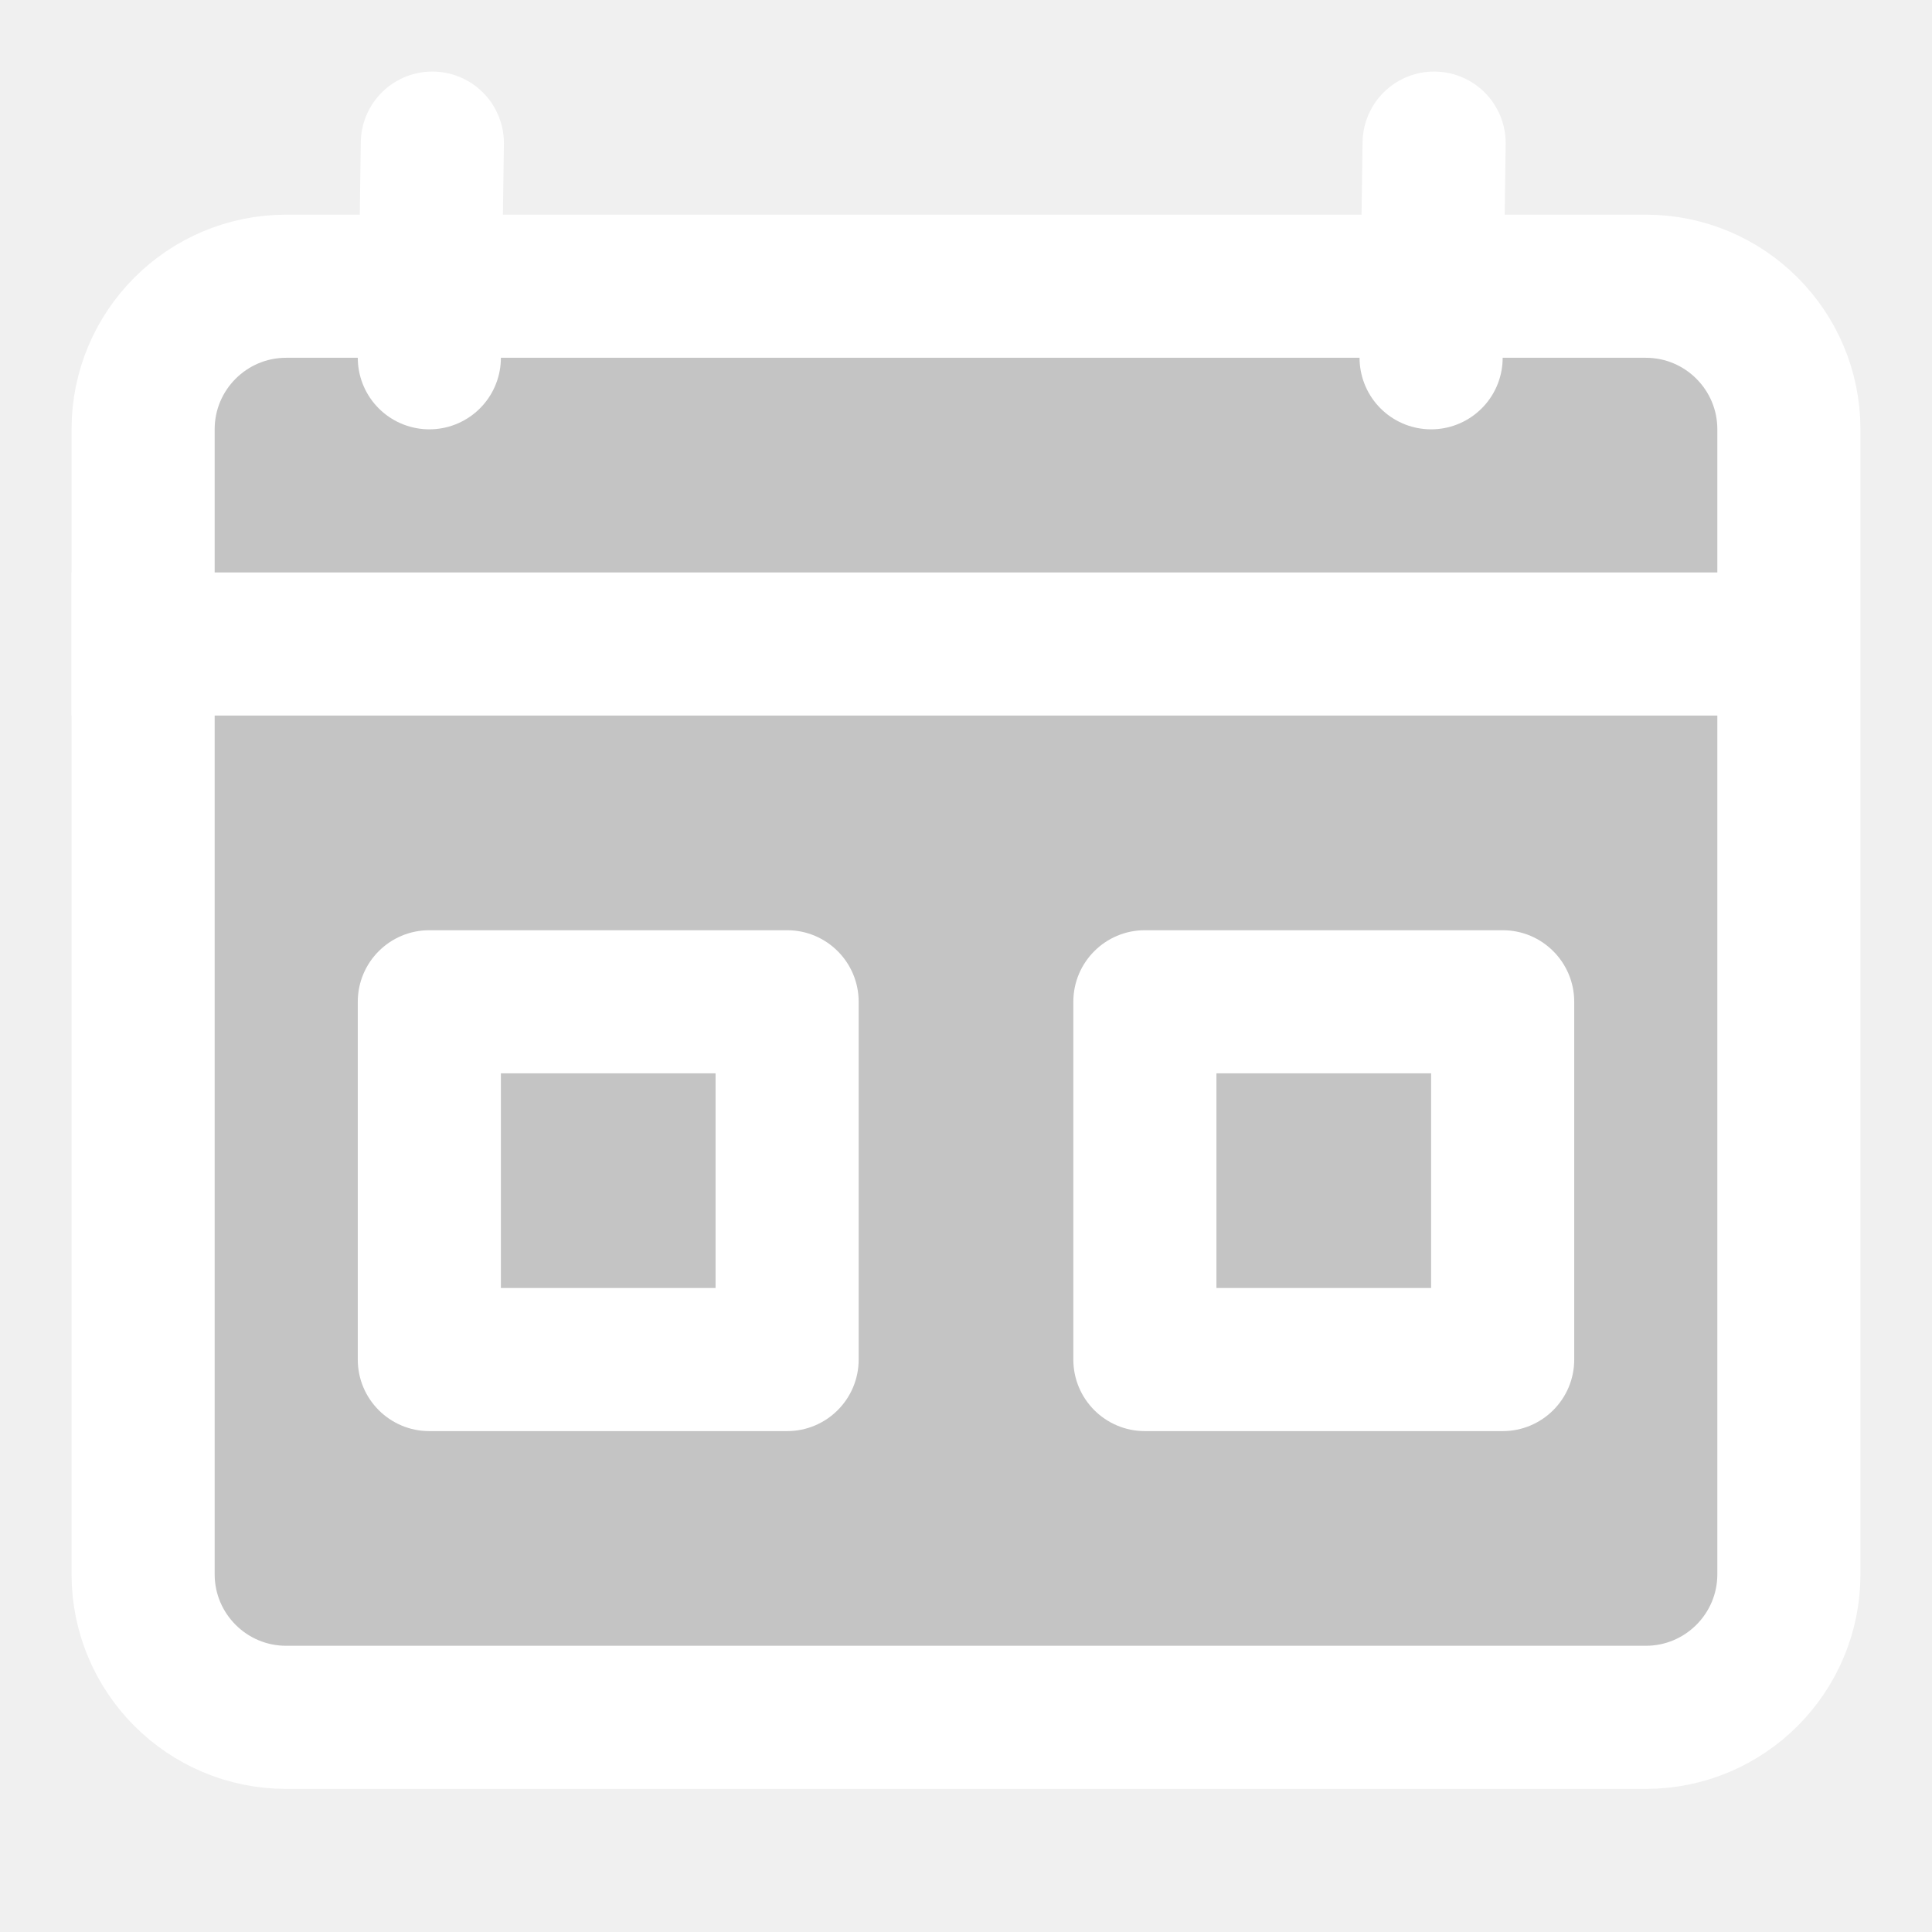
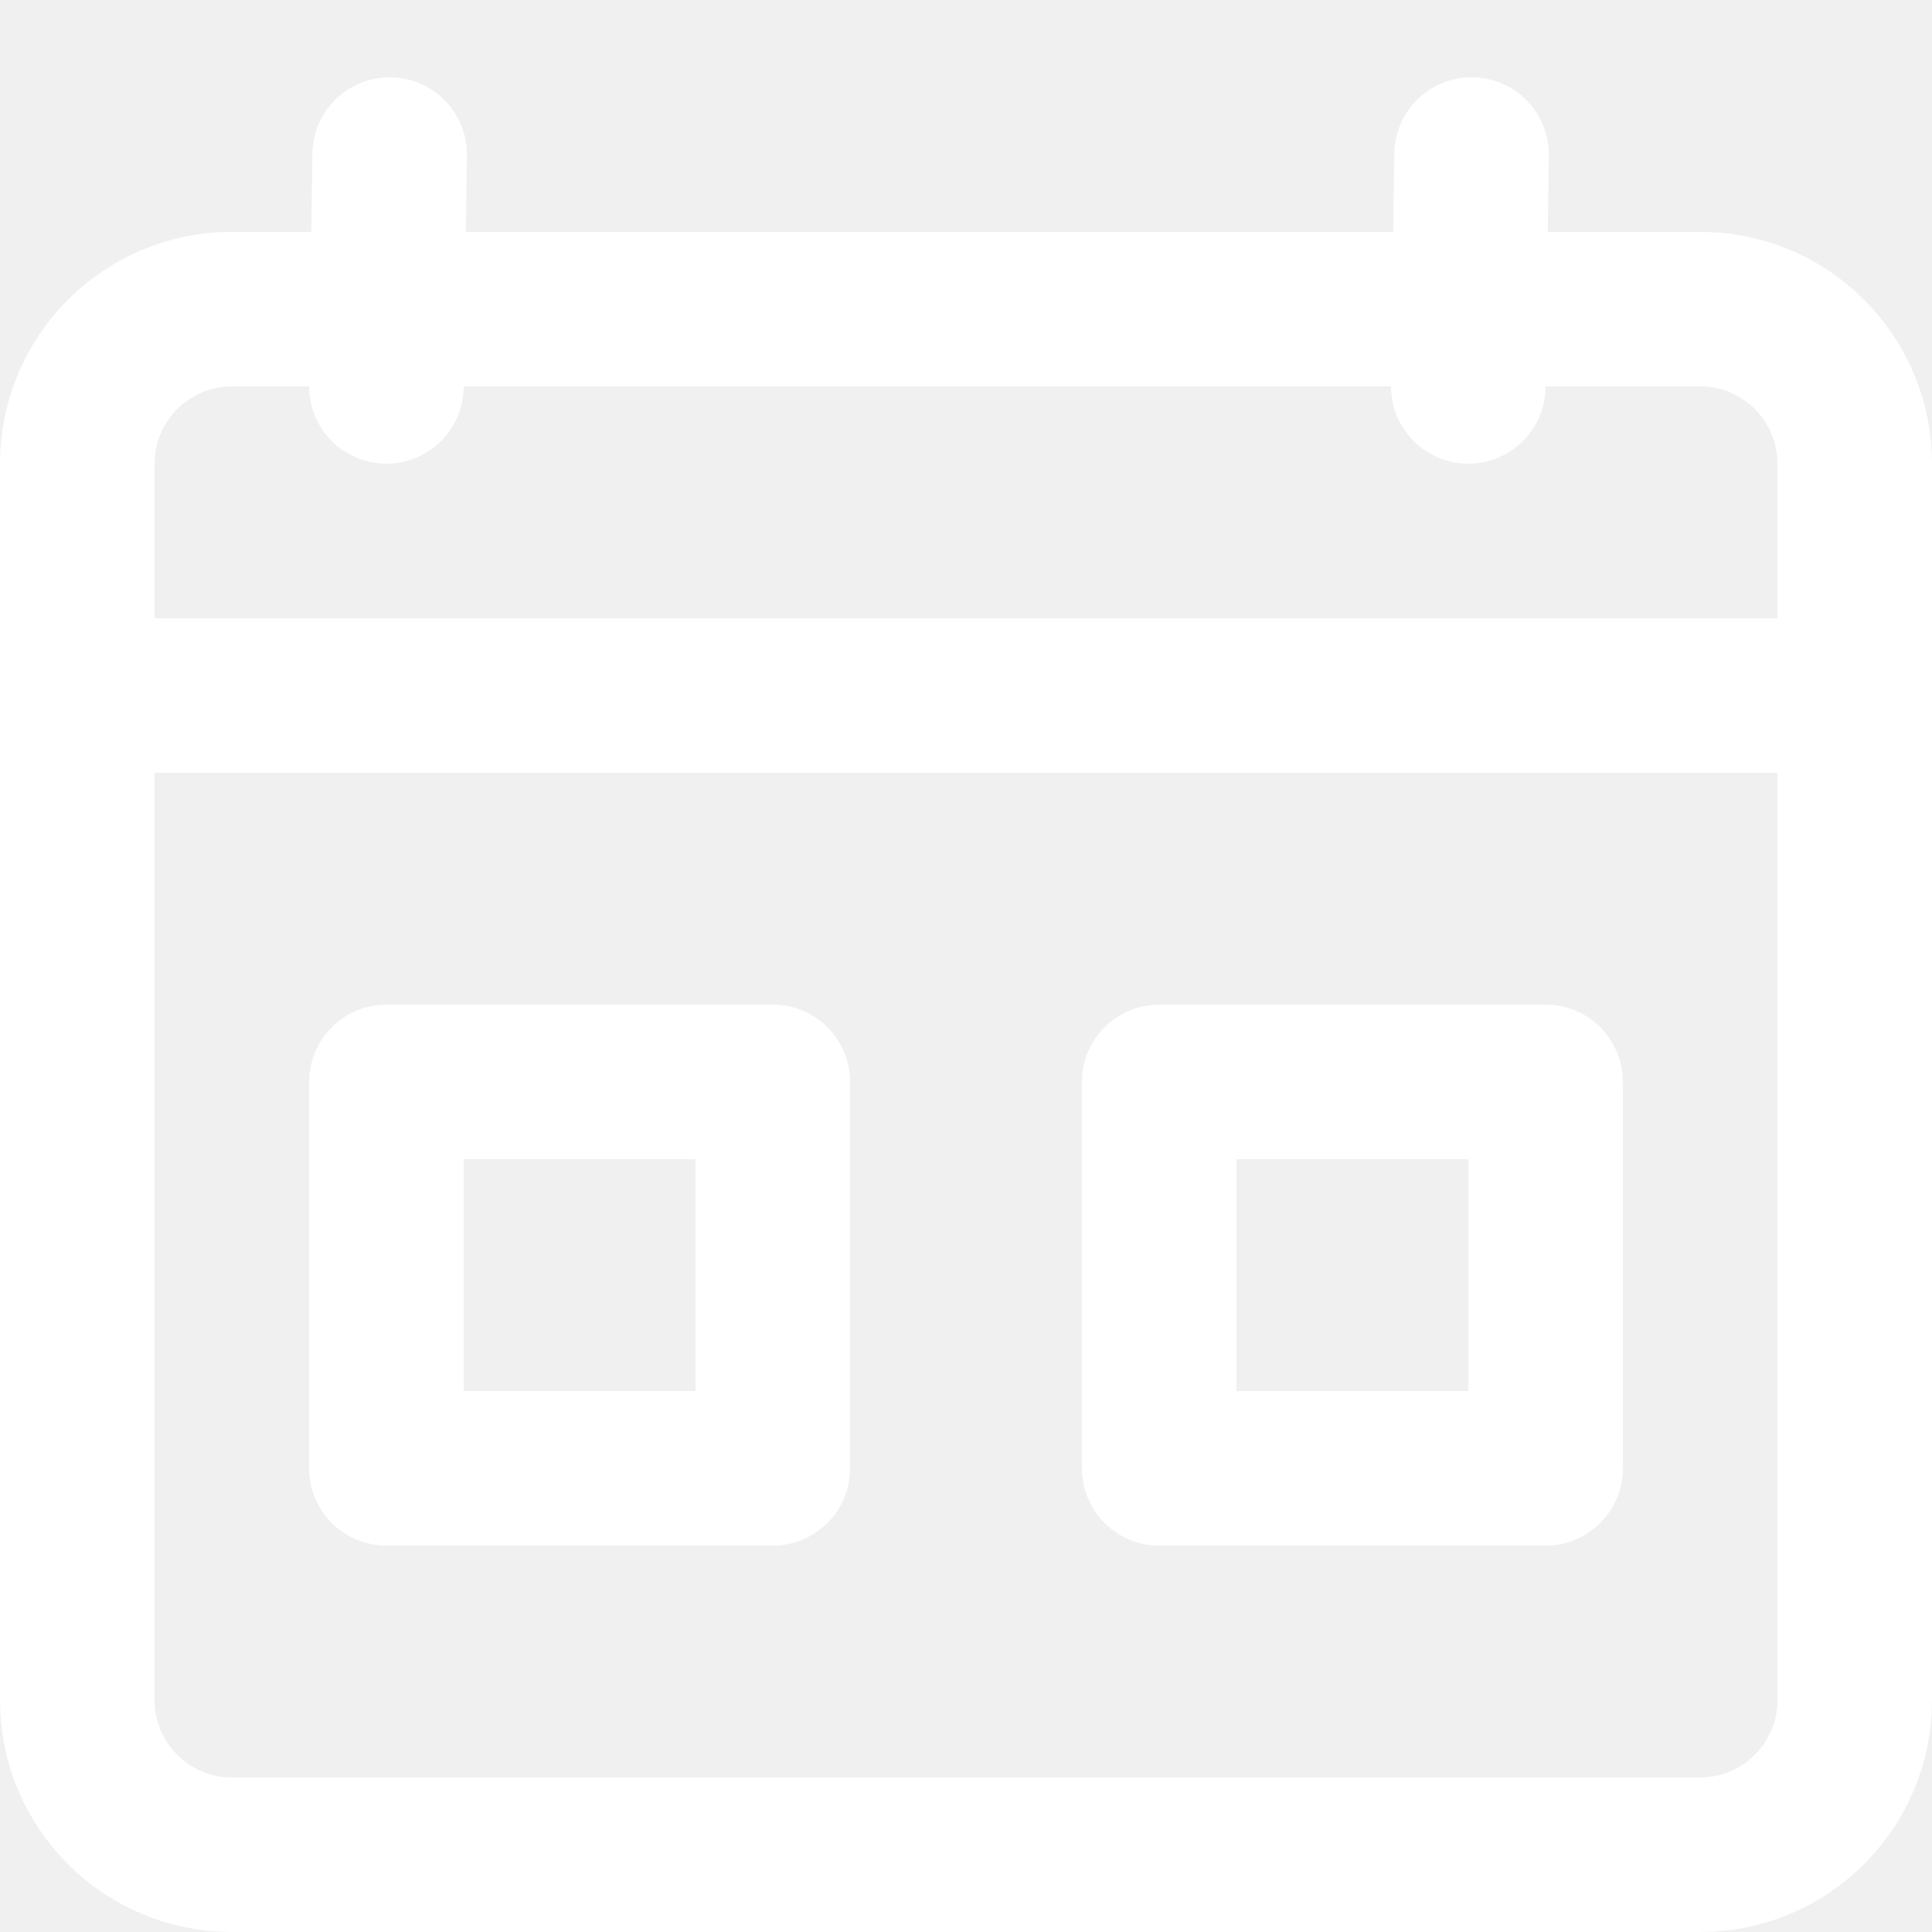
- <svg xmlns="http://www.w3.org/2000/svg" width="27" height="27" viewBox="0 0 27 27" fill="none">
-   <rect x="2" y="4" width="23" height="20" rx="2" fill="#C4C4C4" stroke="white" stroke-width="2" />
+ <svg xmlns="http://www.w3.org/2000/svg" width="25" height="25" viewBox="0 0 25 25" fill="none">
+   <rect x="1" y="4" width="23" height="20" rx="2" stroke="white" stroke-width="2" />
  <mask id="path-2-inside-1" fill="white">
-     <rect x="5" y="13" width="7" height="7" rx="1" />
+     <rect x="4" y="13" width="7" height="7" rx="1" />
  </mask>
-   <rect x="5" y="13" width="7" height="7" rx="1" fill="#C4C4C4" stroke="white" stroke-width="4" mask="url(#path-2-inside-1)" />
+   <rect x="4" y="13" width="7" height="7" rx="1" stroke="white" stroke-width="4" mask="url(#path-2-inside-1)" />
  <mask id="path-3-inside-2" fill="white">
-     <rect x="15" y="13" width="7" height="7" rx="1" />
+     <rect x="14" y="13" width="7" height="7" rx="1" />
  </mask>
-   <rect x="15" y="13" width="7" height="7" rx="1" fill="#C4C4C4" stroke="white" stroke-width="4" mask="url(#path-3-inside-2)" />
-   <path d="M1 9H25" stroke="white" stroke-width="2" />
-   <path d="M6.042 2L6 5" stroke="white" stroke-width="2" stroke-linecap="round" />
-   <path d="M20.042 2L20 5" stroke="white" stroke-width="2" stroke-linecap="round" />
+   <rect x="14" y="13" width="7" height="7" rx="1" stroke="white" stroke-width="4" mask="url(#path-3-inside-2)" />
+   <path d="M0 9H24" stroke="white" stroke-width="2" />
+   <path d="M5.042 2L5 5" stroke="white" stroke-width="2" stroke-linecap="round" />
+   <path d="M19.042 2L19 5" stroke="white" stroke-width="2" stroke-linecap="round" />
</svg>
